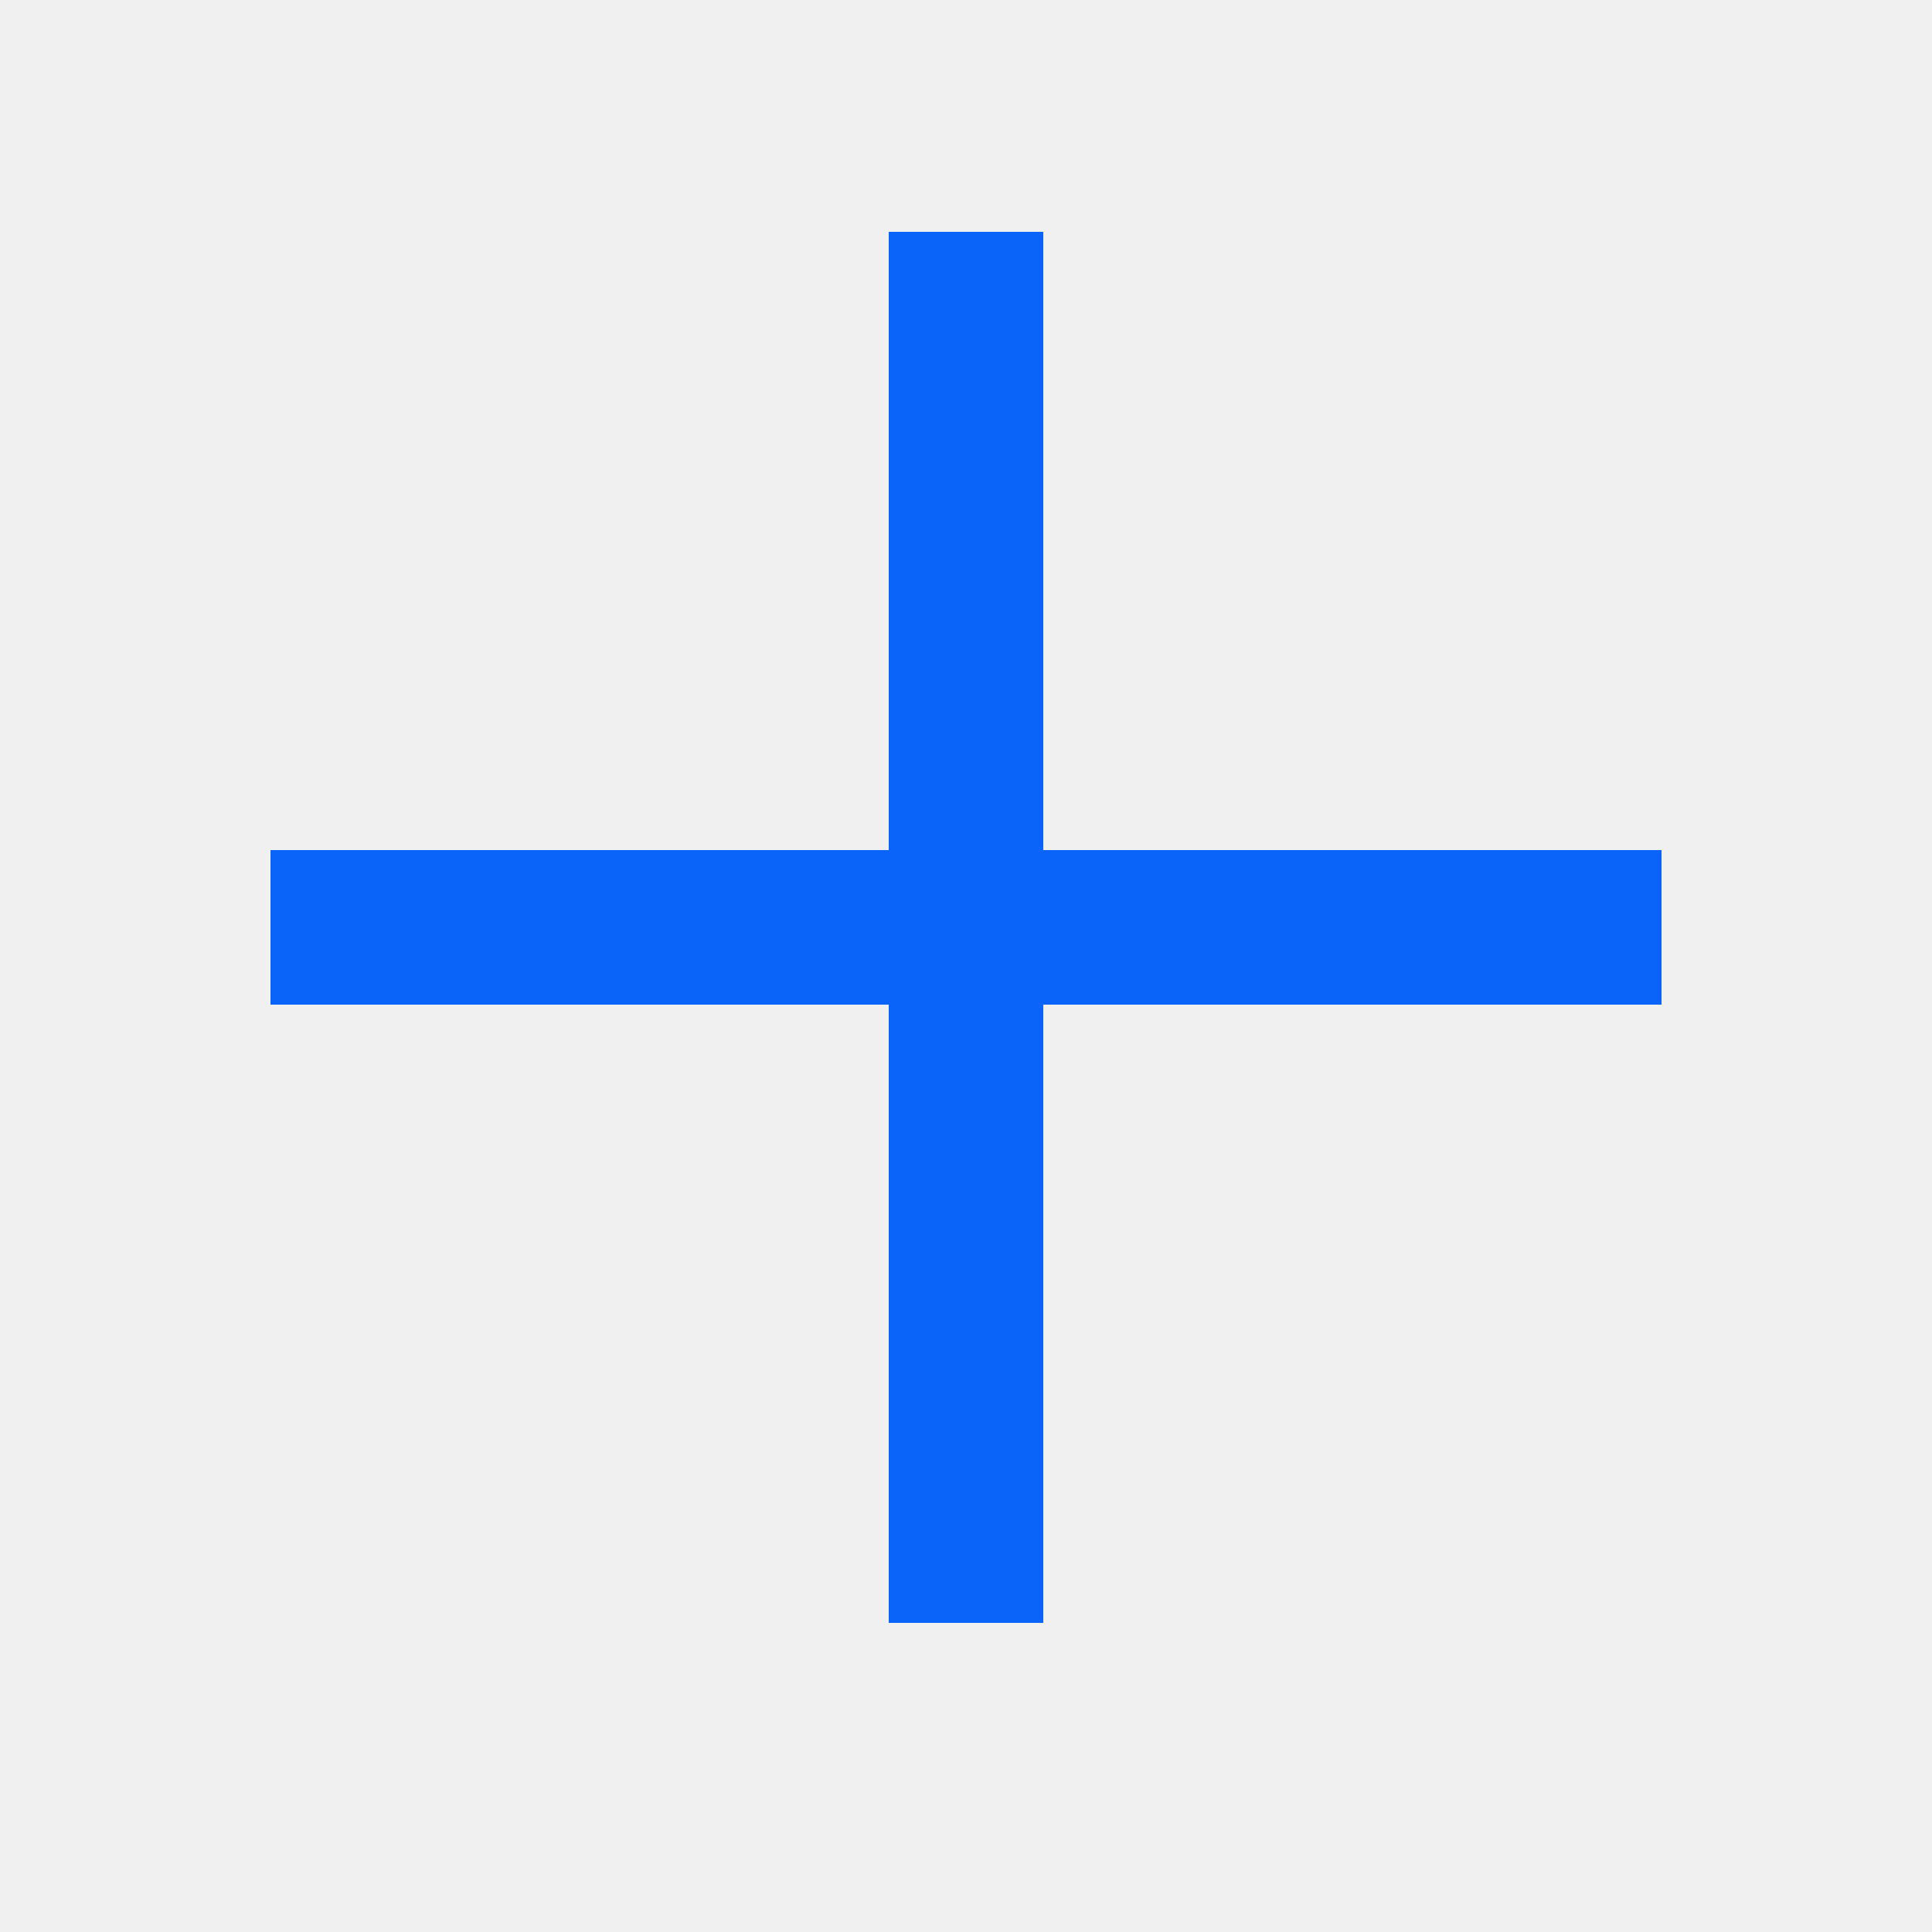
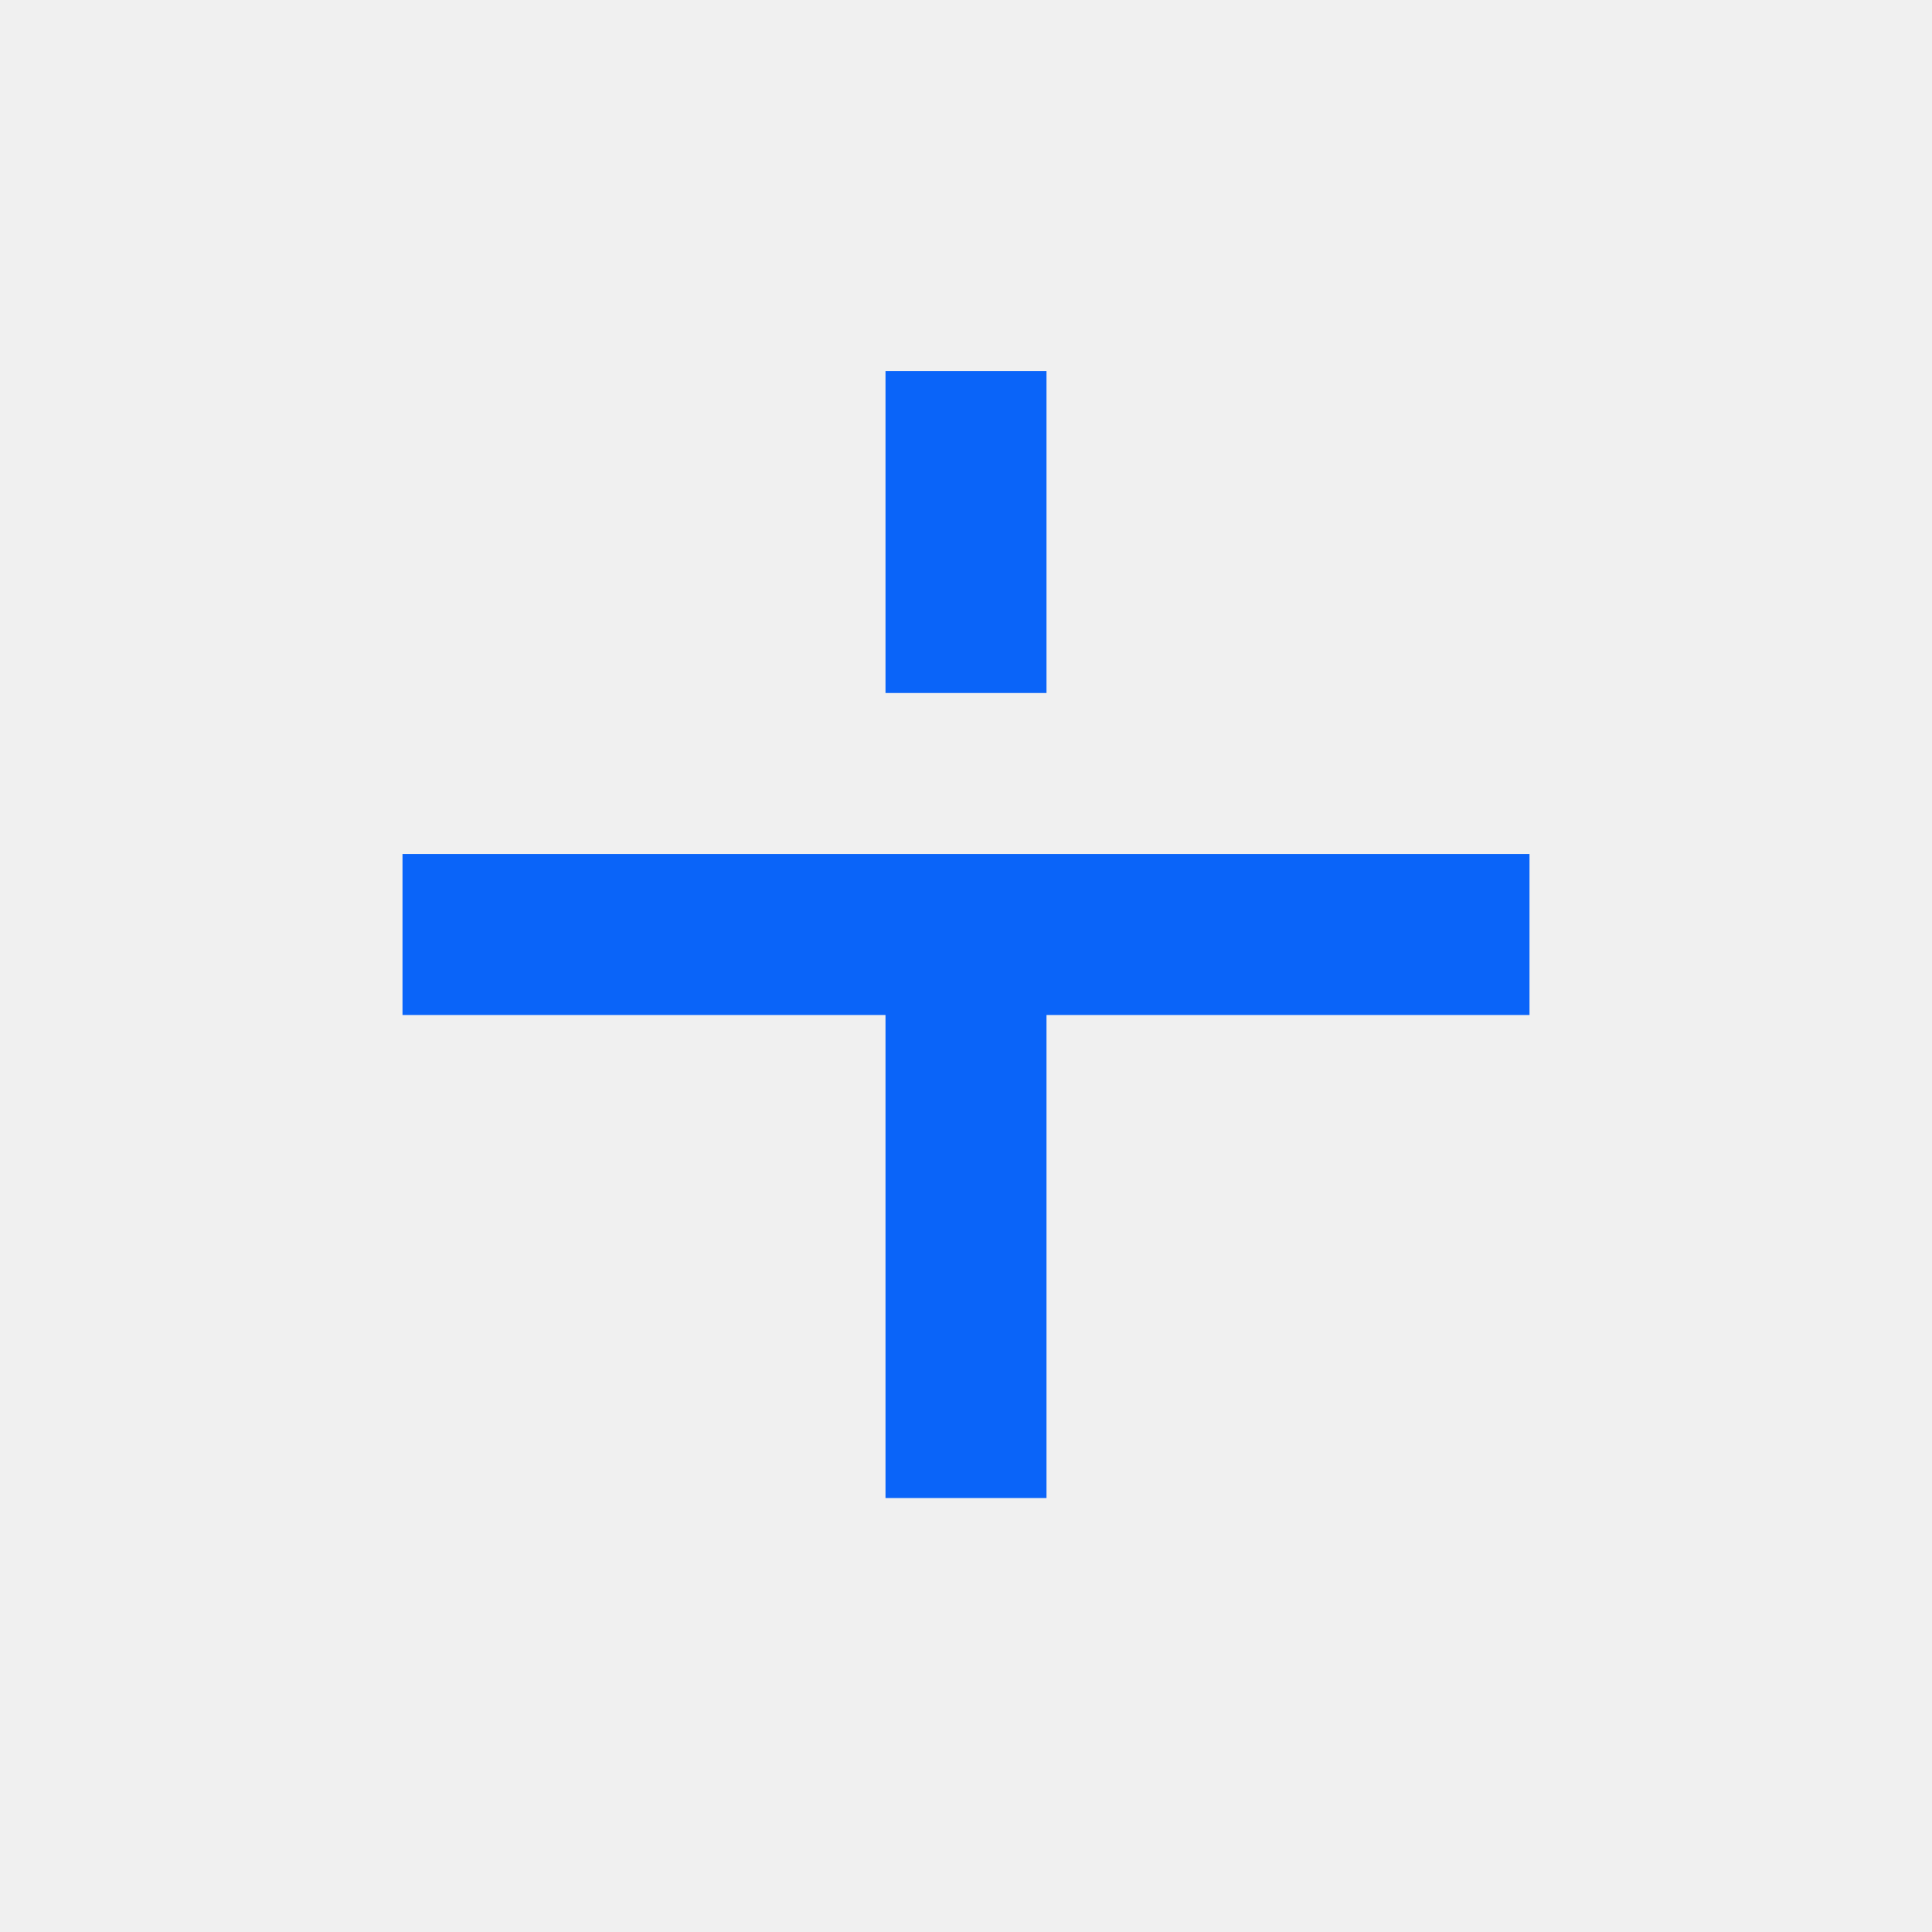
- <svg xmlns="http://www.w3.org/2000/svg" width="23" height="23" viewBox="0 0 25 25">
+ <svg xmlns="http://www.w3.org/2000/svg" width="24" height="24" viewBox="0 0 24 24">
  <defs>
    <clipPath id="clip-path">
-       <rect id="Rectangle_2549" data-name="Rectangle 2549" width="25" height="25" transform="translate(764 811)" fill="#fff" stroke="#0A64F9" stroke-width="1" />
+       <rect id="Rectangle_3983" data-name="Rectangle 3983" width="24" height="24" transform="translate(-9666 3470)" fill="none" stroke="#707070" stroke-width="1" />
    </clipPath>
  </defs>
-   <g id="Mask_Group_5876" data-name="Mask Group 5876" transform="translate(-764 -811)" clip-path="url(#clip-path)">
-     <g id="Group_5948" data-name="Group 5948" transform="translate(785.5 814) rotate(90)">
-       <line id="Line_289" data-name="Line 289" y2="18" transform="translate(9)" fill="none" stroke="#0A64F9" stroke-width="2" />
-       <line id="Line_290" data-name="Line 290" y2="18" transform="translate(18 9) rotate(90)" fill="none" stroke="#0A64F9" stroke-width="2" />
+   <g id="Add" transform="translate(9666 -3470)" clip-path="url(#clip-path)">
+     <g id="Group_7630" data-name="Group 7630" transform="translate(-9661 3474.609)">
+       <line id="Line_9" data-name="Line 9" y2="7" transform="translate(7 7)" fill="none" stroke="#0a64f9" stroke-width="2" />
+       <line id="Line_11" data-name="Line 11" y2="4" transform="translate(7)" fill="none" stroke="#0a64f9" stroke-width="2" />
+       <line id="Line_10" data-name="Line 10" y2="14" transform="translate(14 7) rotate(90)" fill="none" stroke="#0a64f9" stroke-width="2" />
    </g>
  </g>
</svg>
